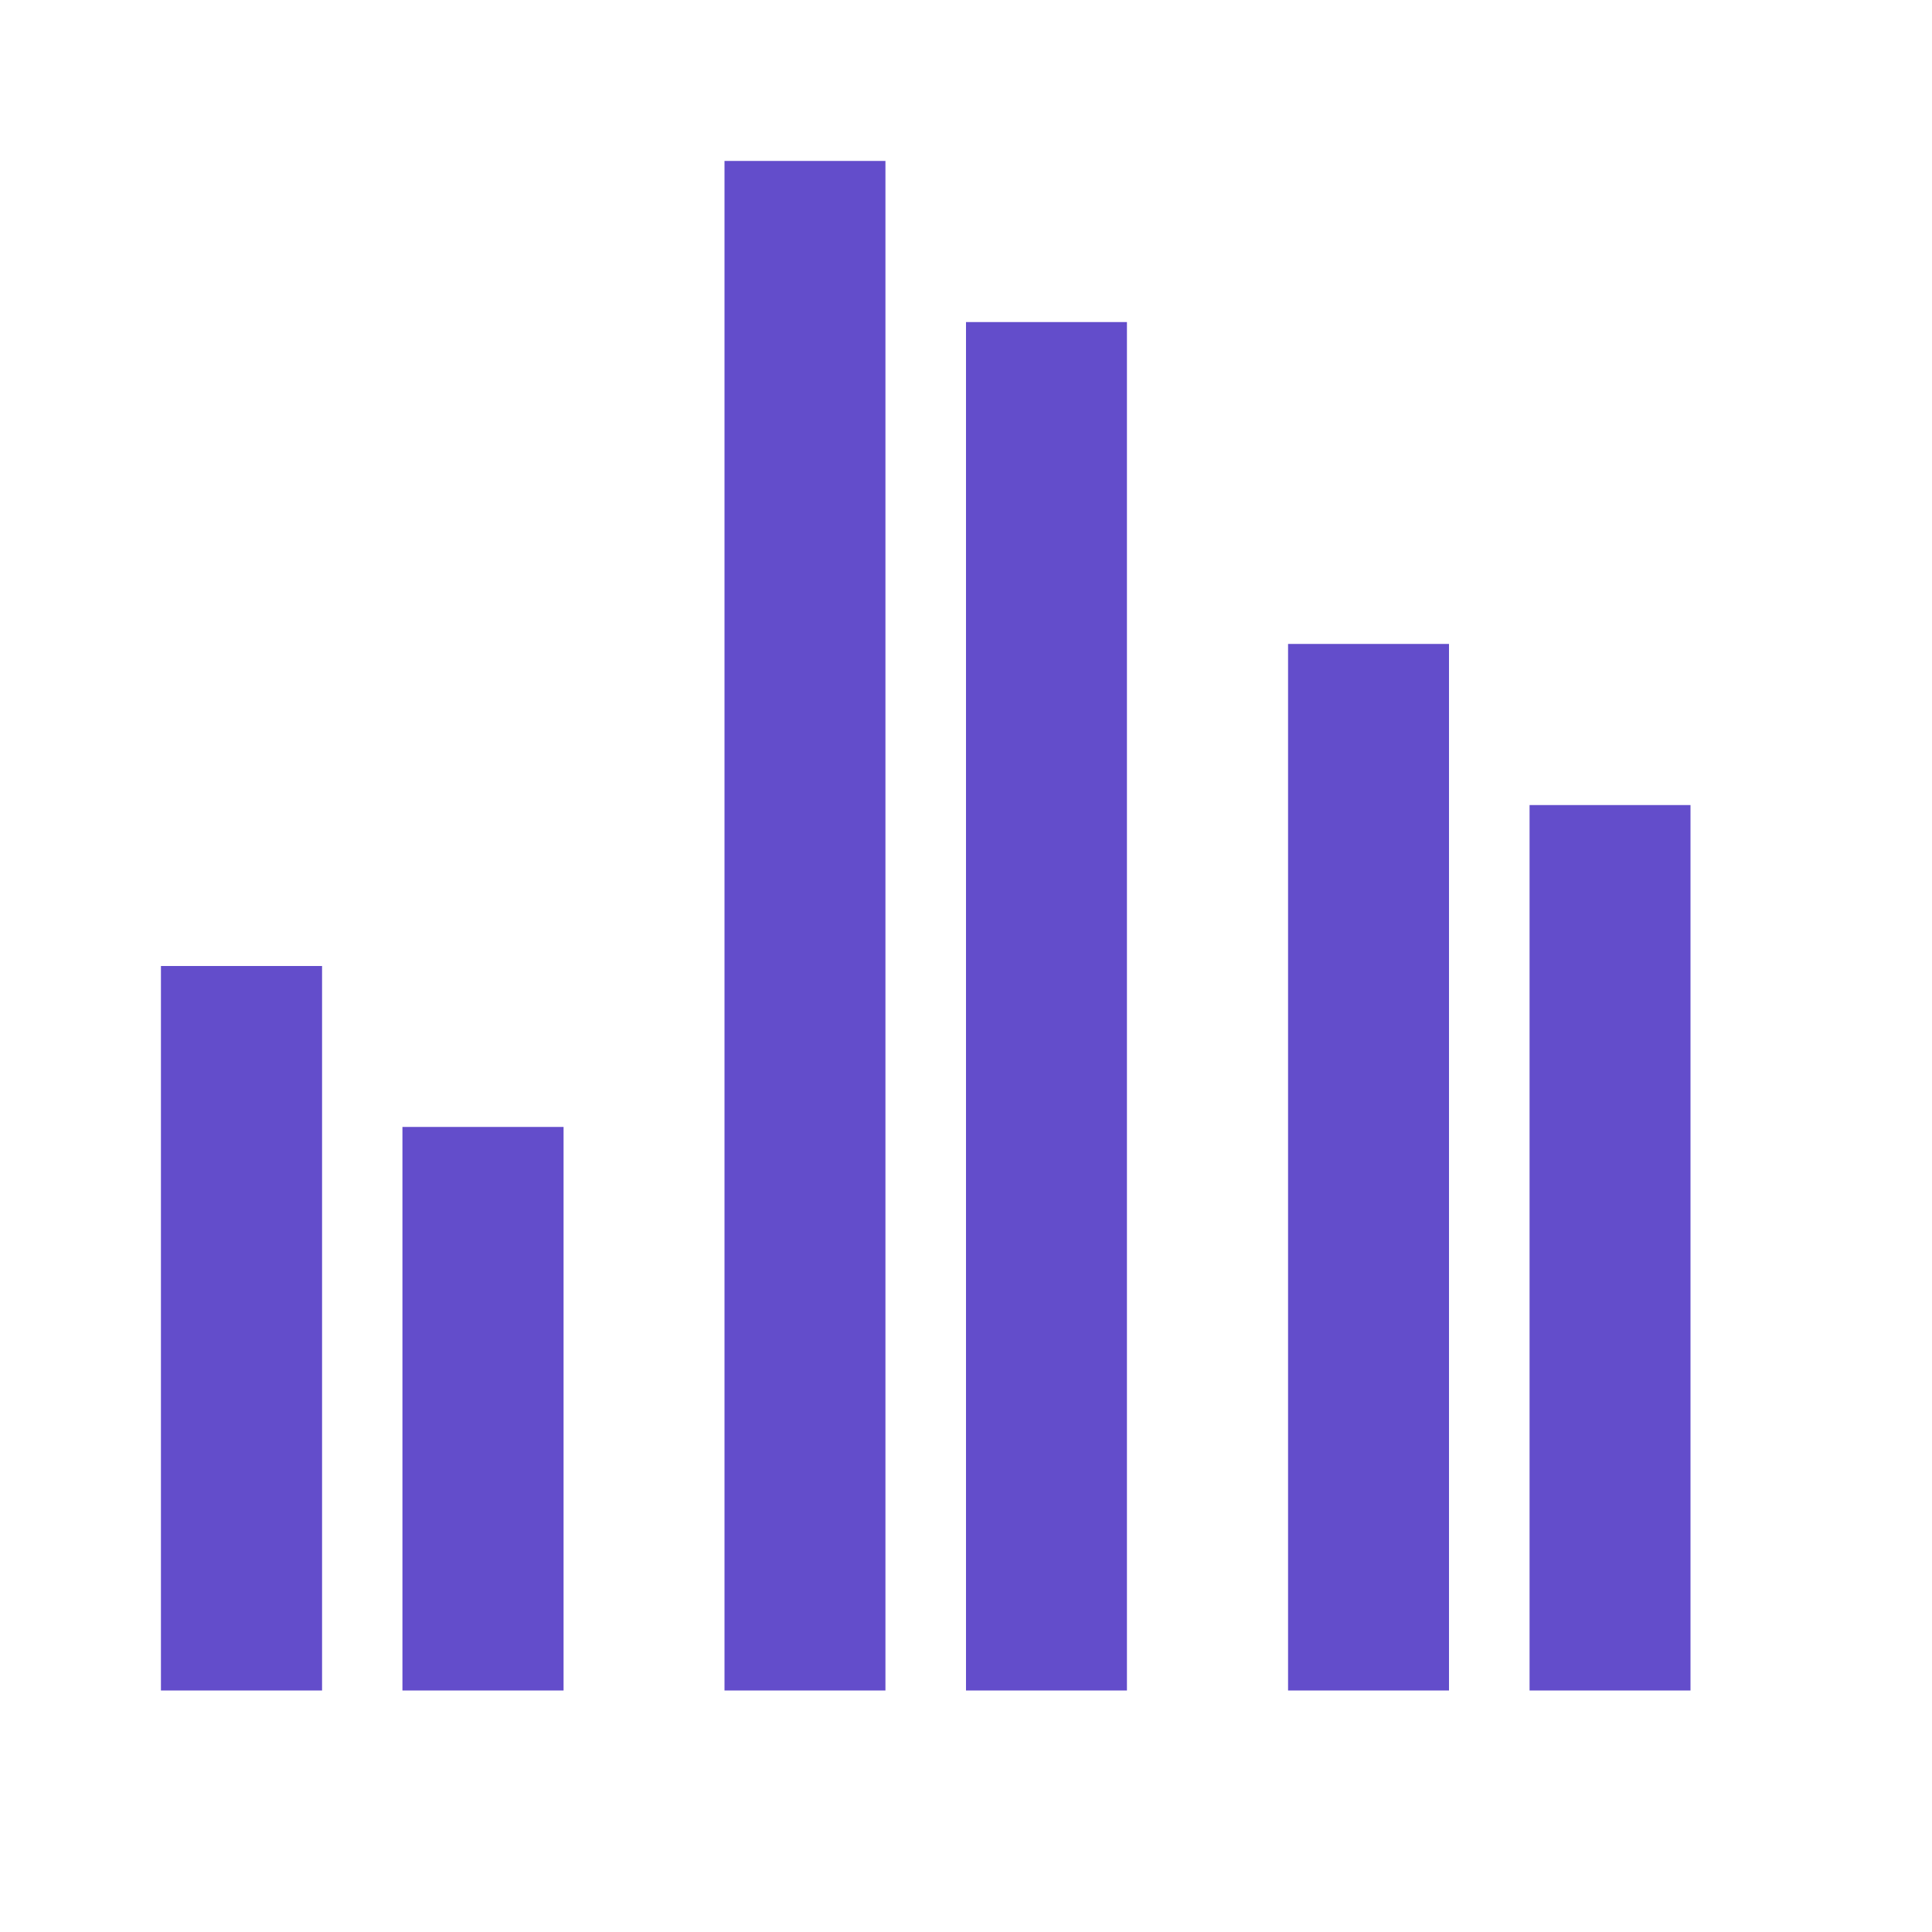
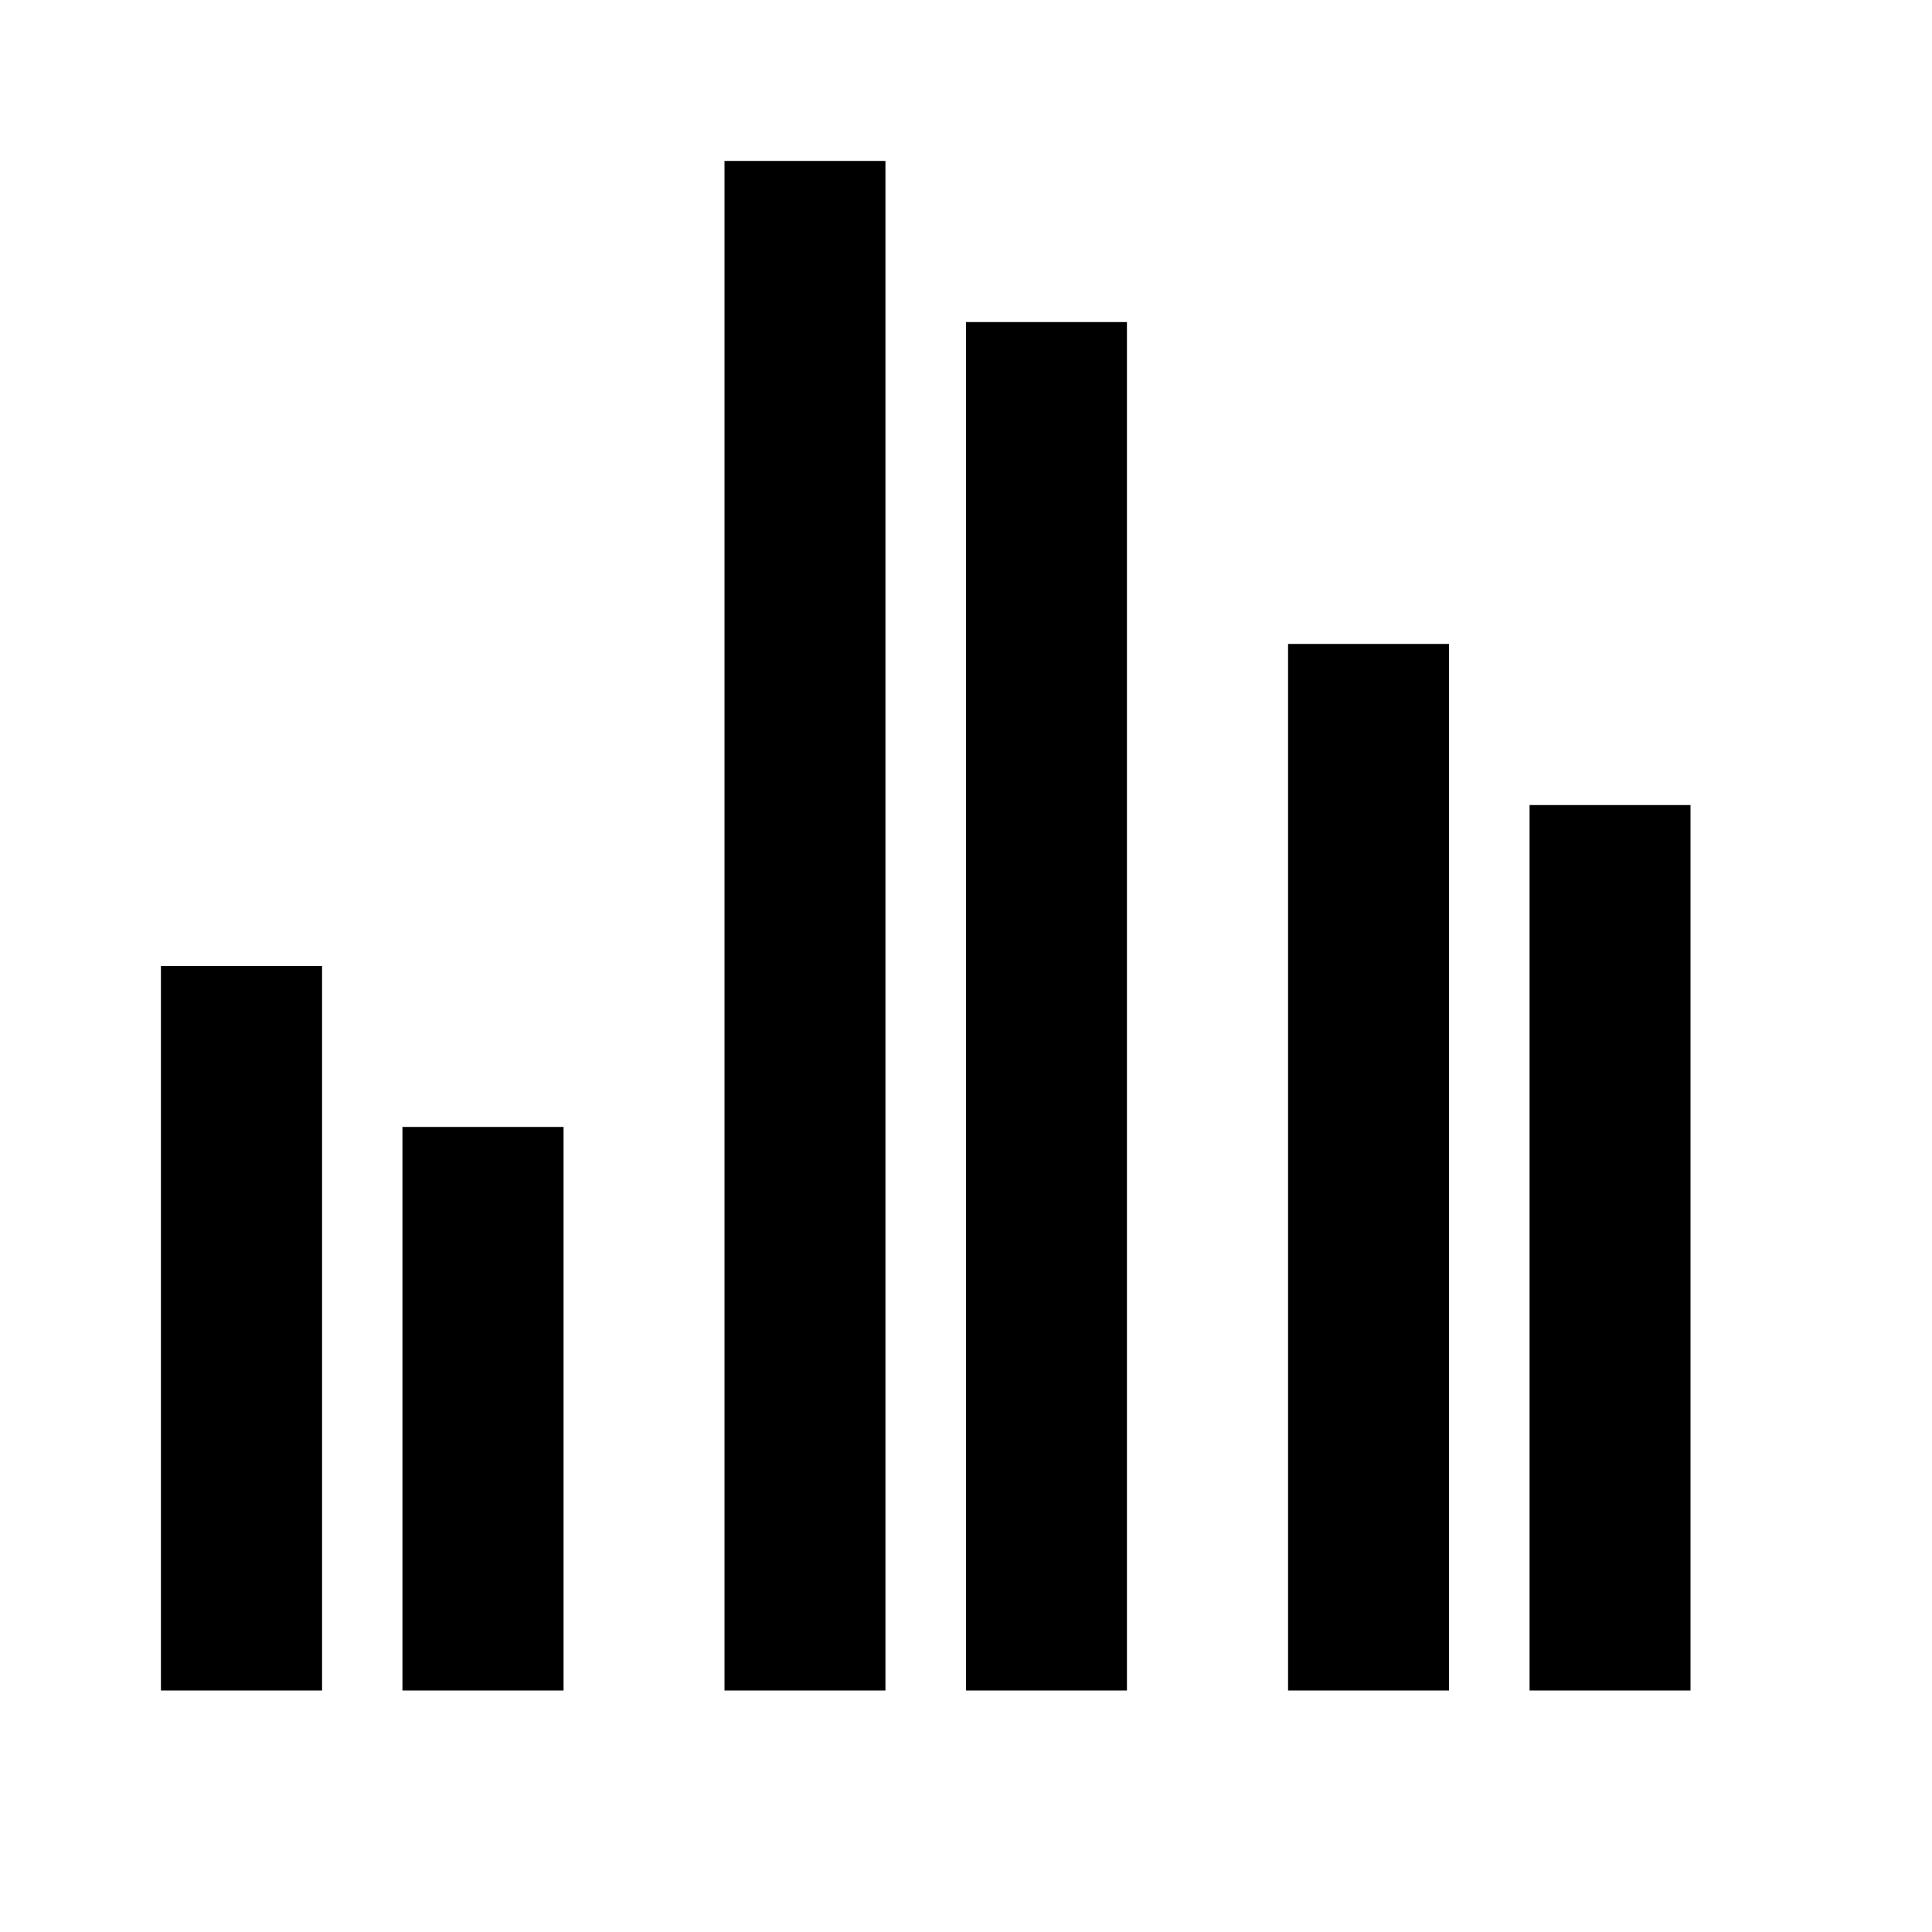
<svg xmlns="http://www.w3.org/2000/svg" width="10" height="10" viewBox="0 0 10 10" fill="none">
-   <path d="M0.833 5H1.667V8.75H0.833V5ZM2.083 5.833H2.917V8.75H2.083V5.833ZM6.667 3.333H7.5V8.75H6.667V3.333ZM7.917 4.167H8.75V8.75H7.917V4.167ZM3.75 0.833H4.583V8.75H3.75V0.833ZM5 1.667H5.833V8.75H5V1.667Z" fill="#634DCB" />
+   <path d="M0.833 5H1.667V8.75H0.833V5ZM2.083 5.833H2.917V8.75H2.083V5.833ZM6.667 3.333H7.5V8.75H6.667V3.333ZM7.917 4.167H8.75V8.75H7.917V4.167ZM3.75 0.833H4.583V8.75H3.75V0.833ZM5 1.667H5.833V8.75H5V1.667Z" fill="currentColor" />
</svg>
